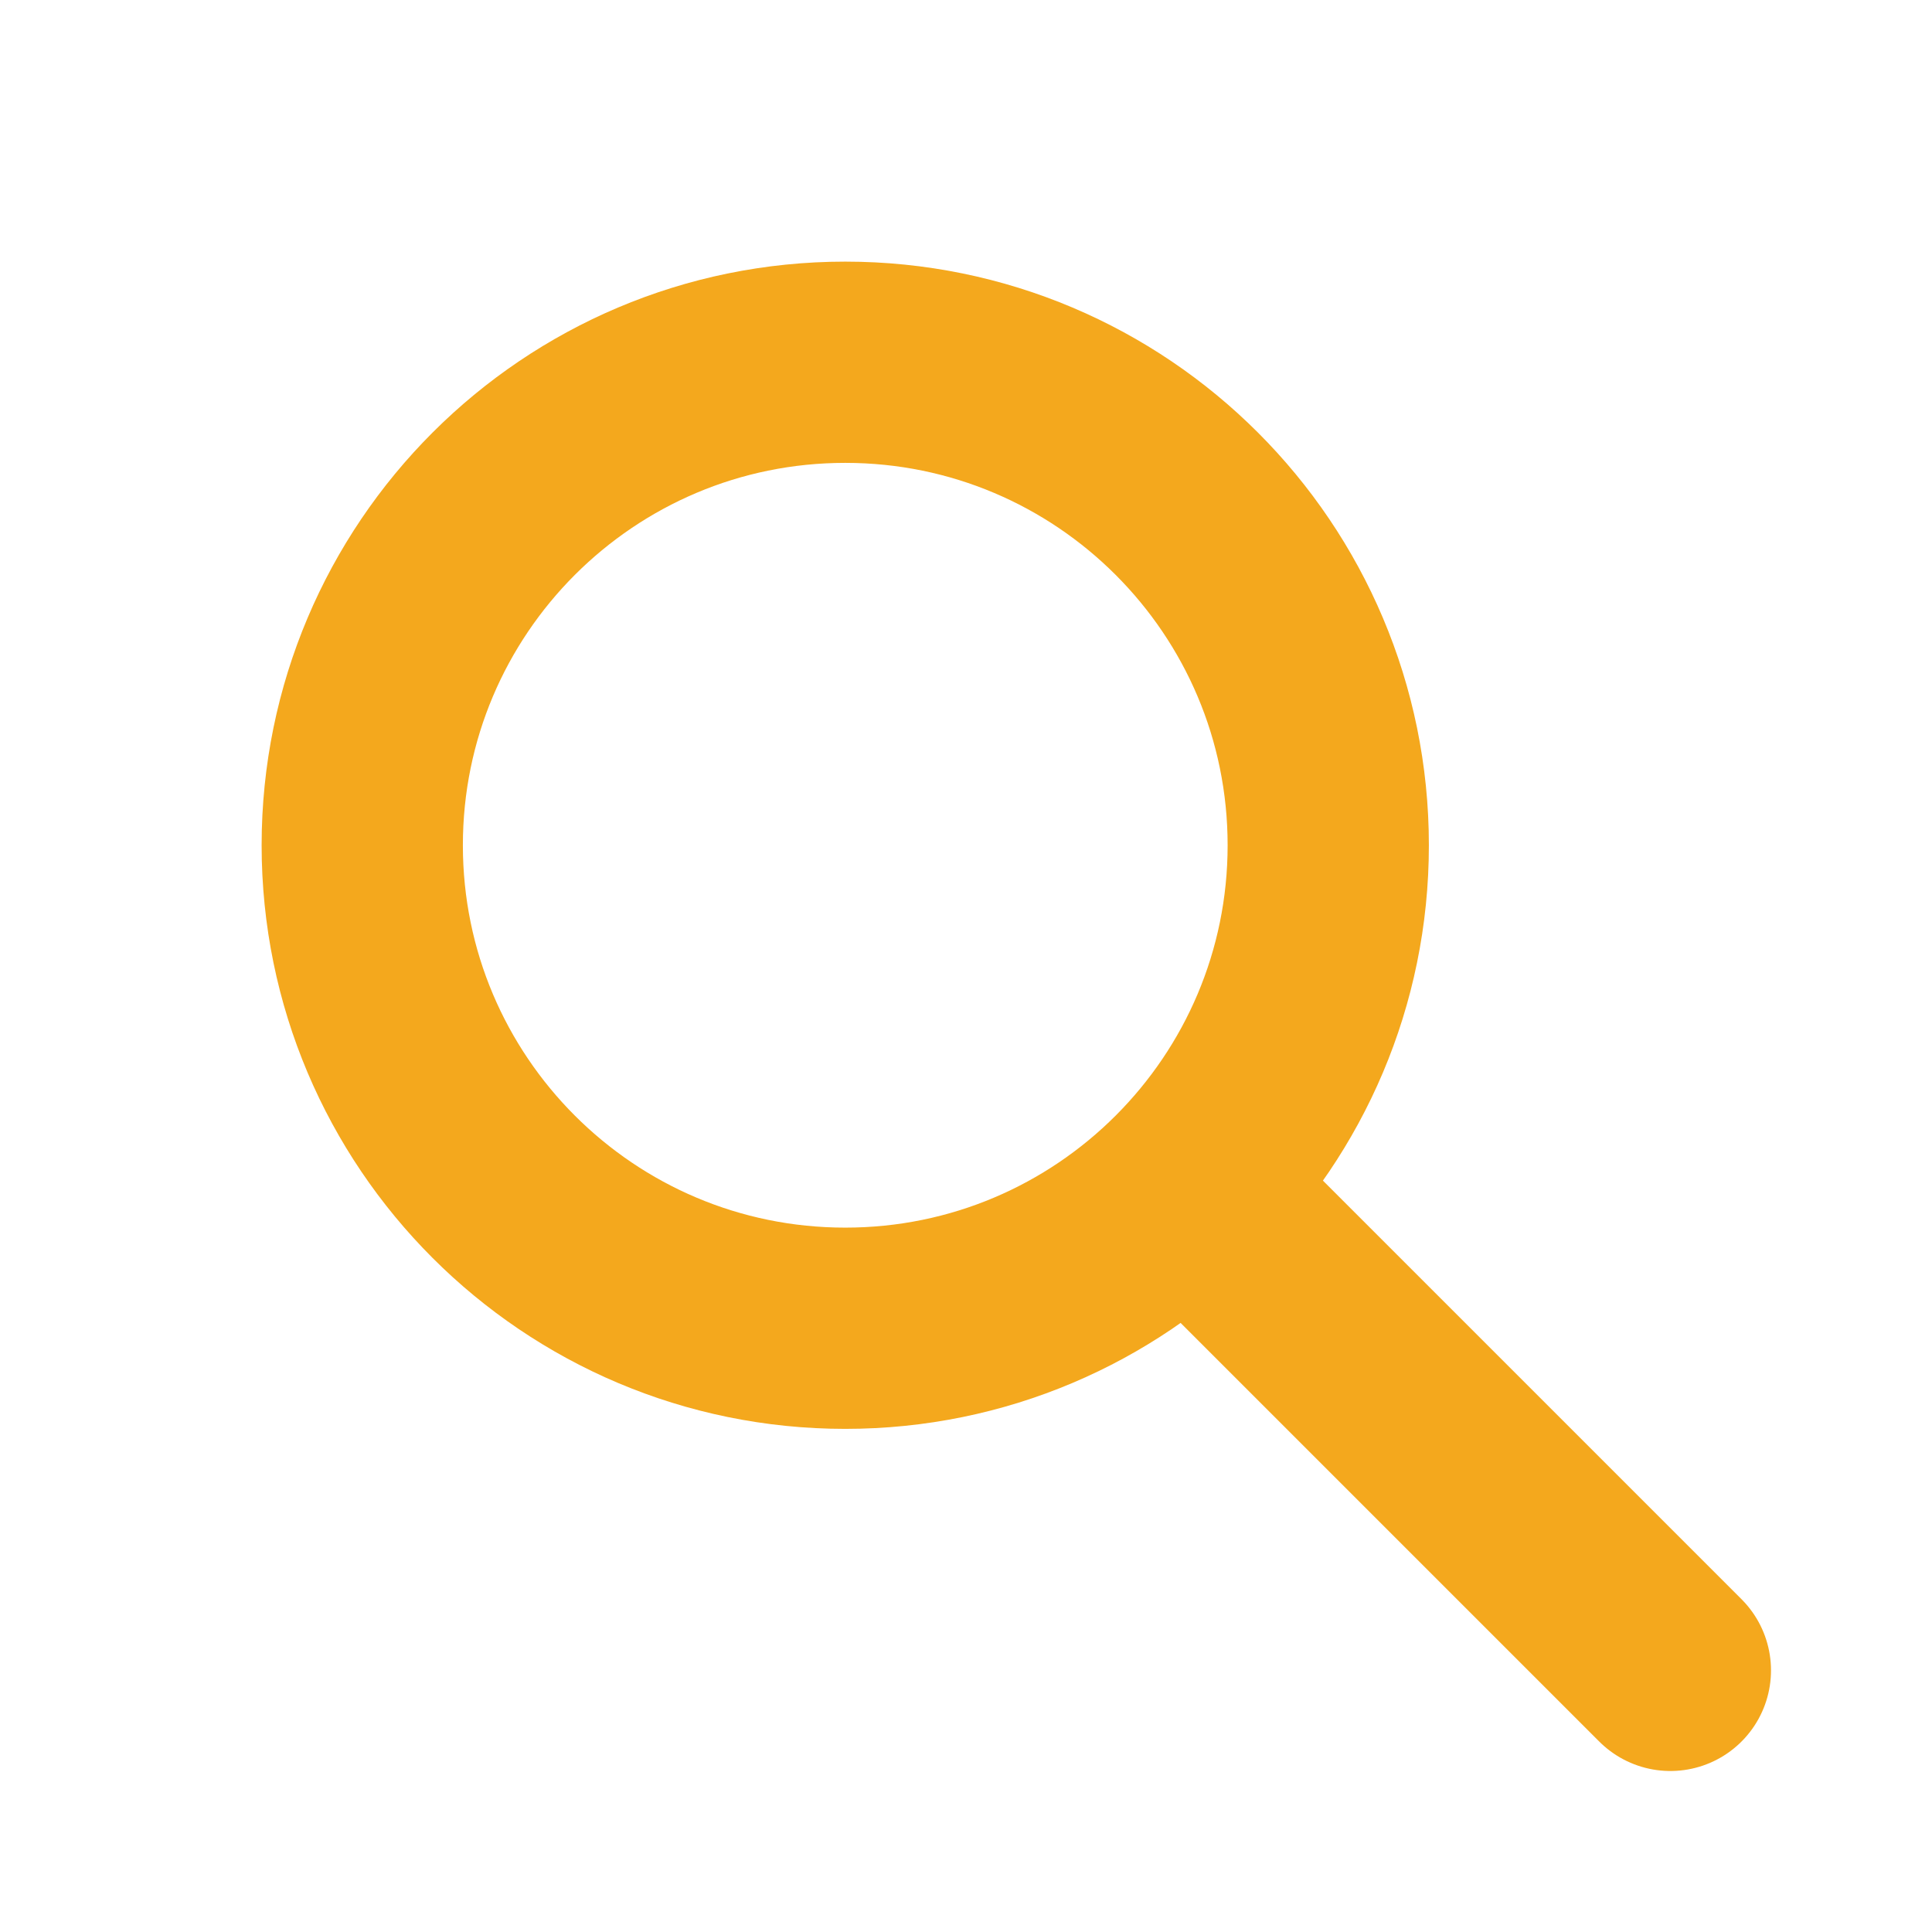
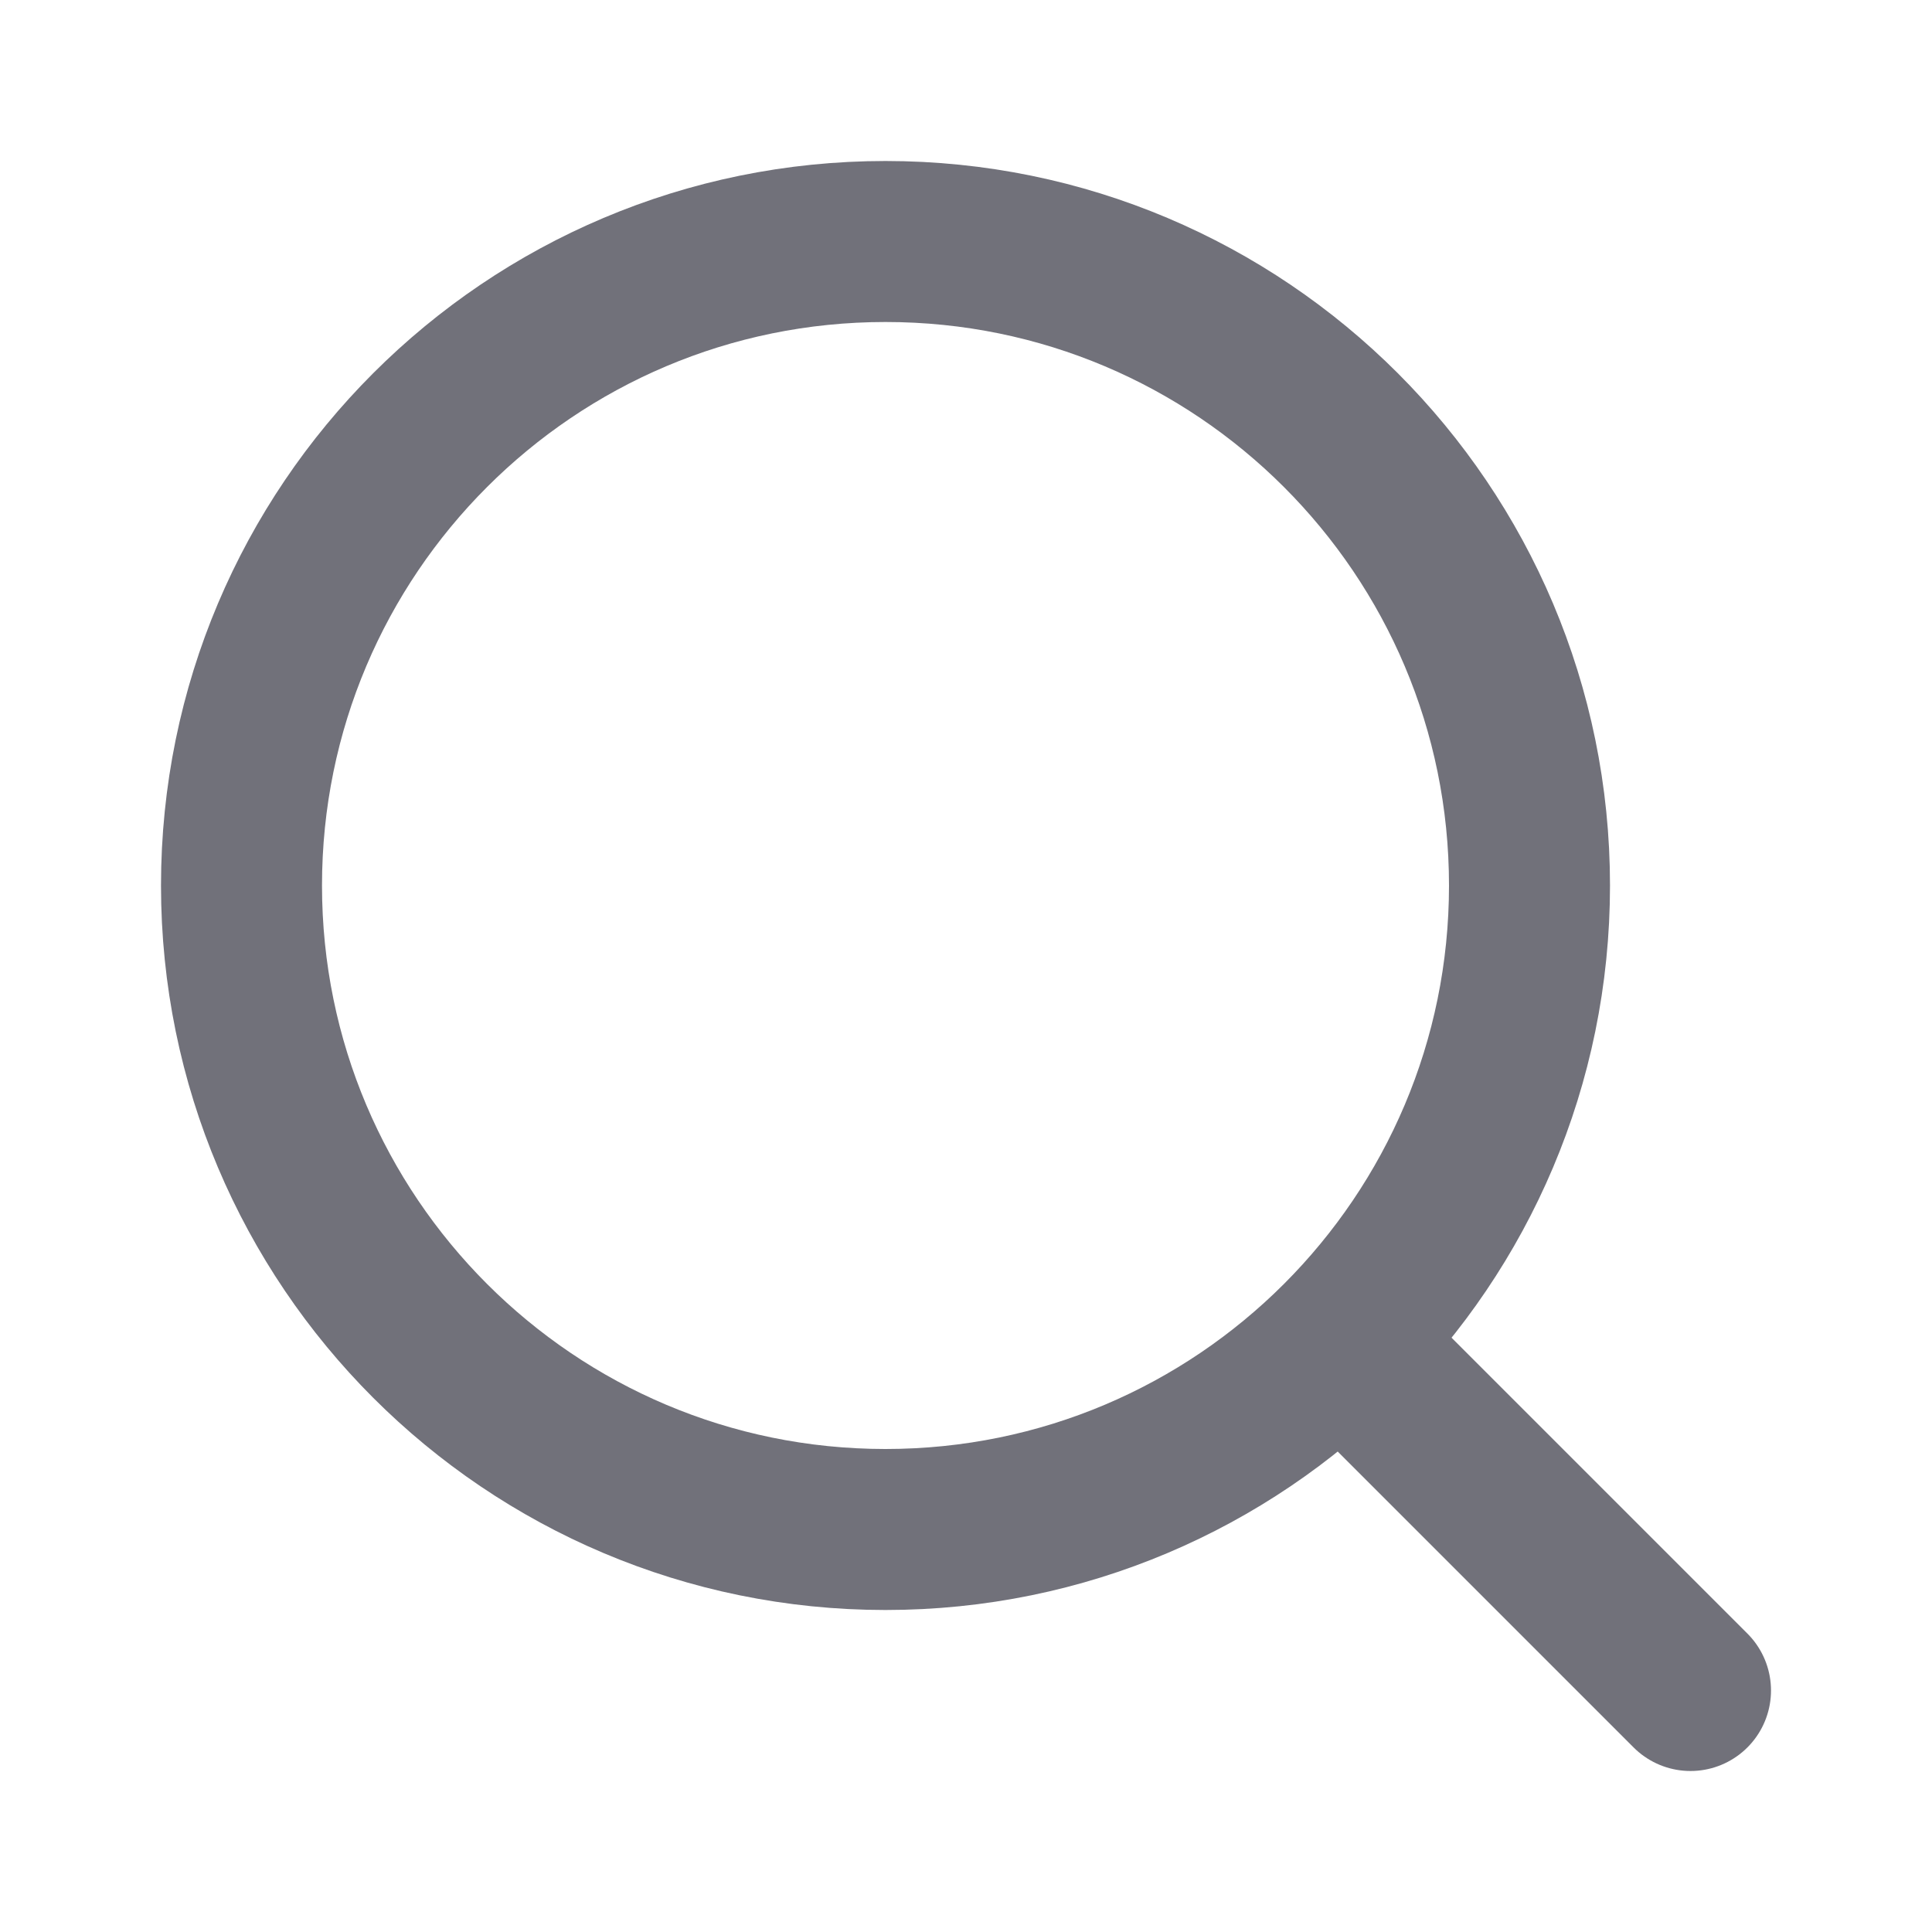
- <svg xmlns="http://www.w3.org/2000/svg" width="48" height="48" viewBox="0 0 48 48">
-   <circle cx="21" cy="21" r="12" fill="none" stroke="#f4a81d" stroke-width="5" />
-   <path d="m30.5 30.5 11 11" stroke="#f4a81d" stroke-width="5" stroke-linecap="round" />
+ <svg xmlns="http://www.w3.org/2000/svg" width="96" height="96" viewBox="0 0 24 24" fill="none" stroke="#71717a" stroke-width="2" stroke-linecap="round" stroke-linejoin="round">
+   <circle cx="11" cy="11" r="8" />
+   <path d="m21 21-4.3-4.3" />
</svg>
